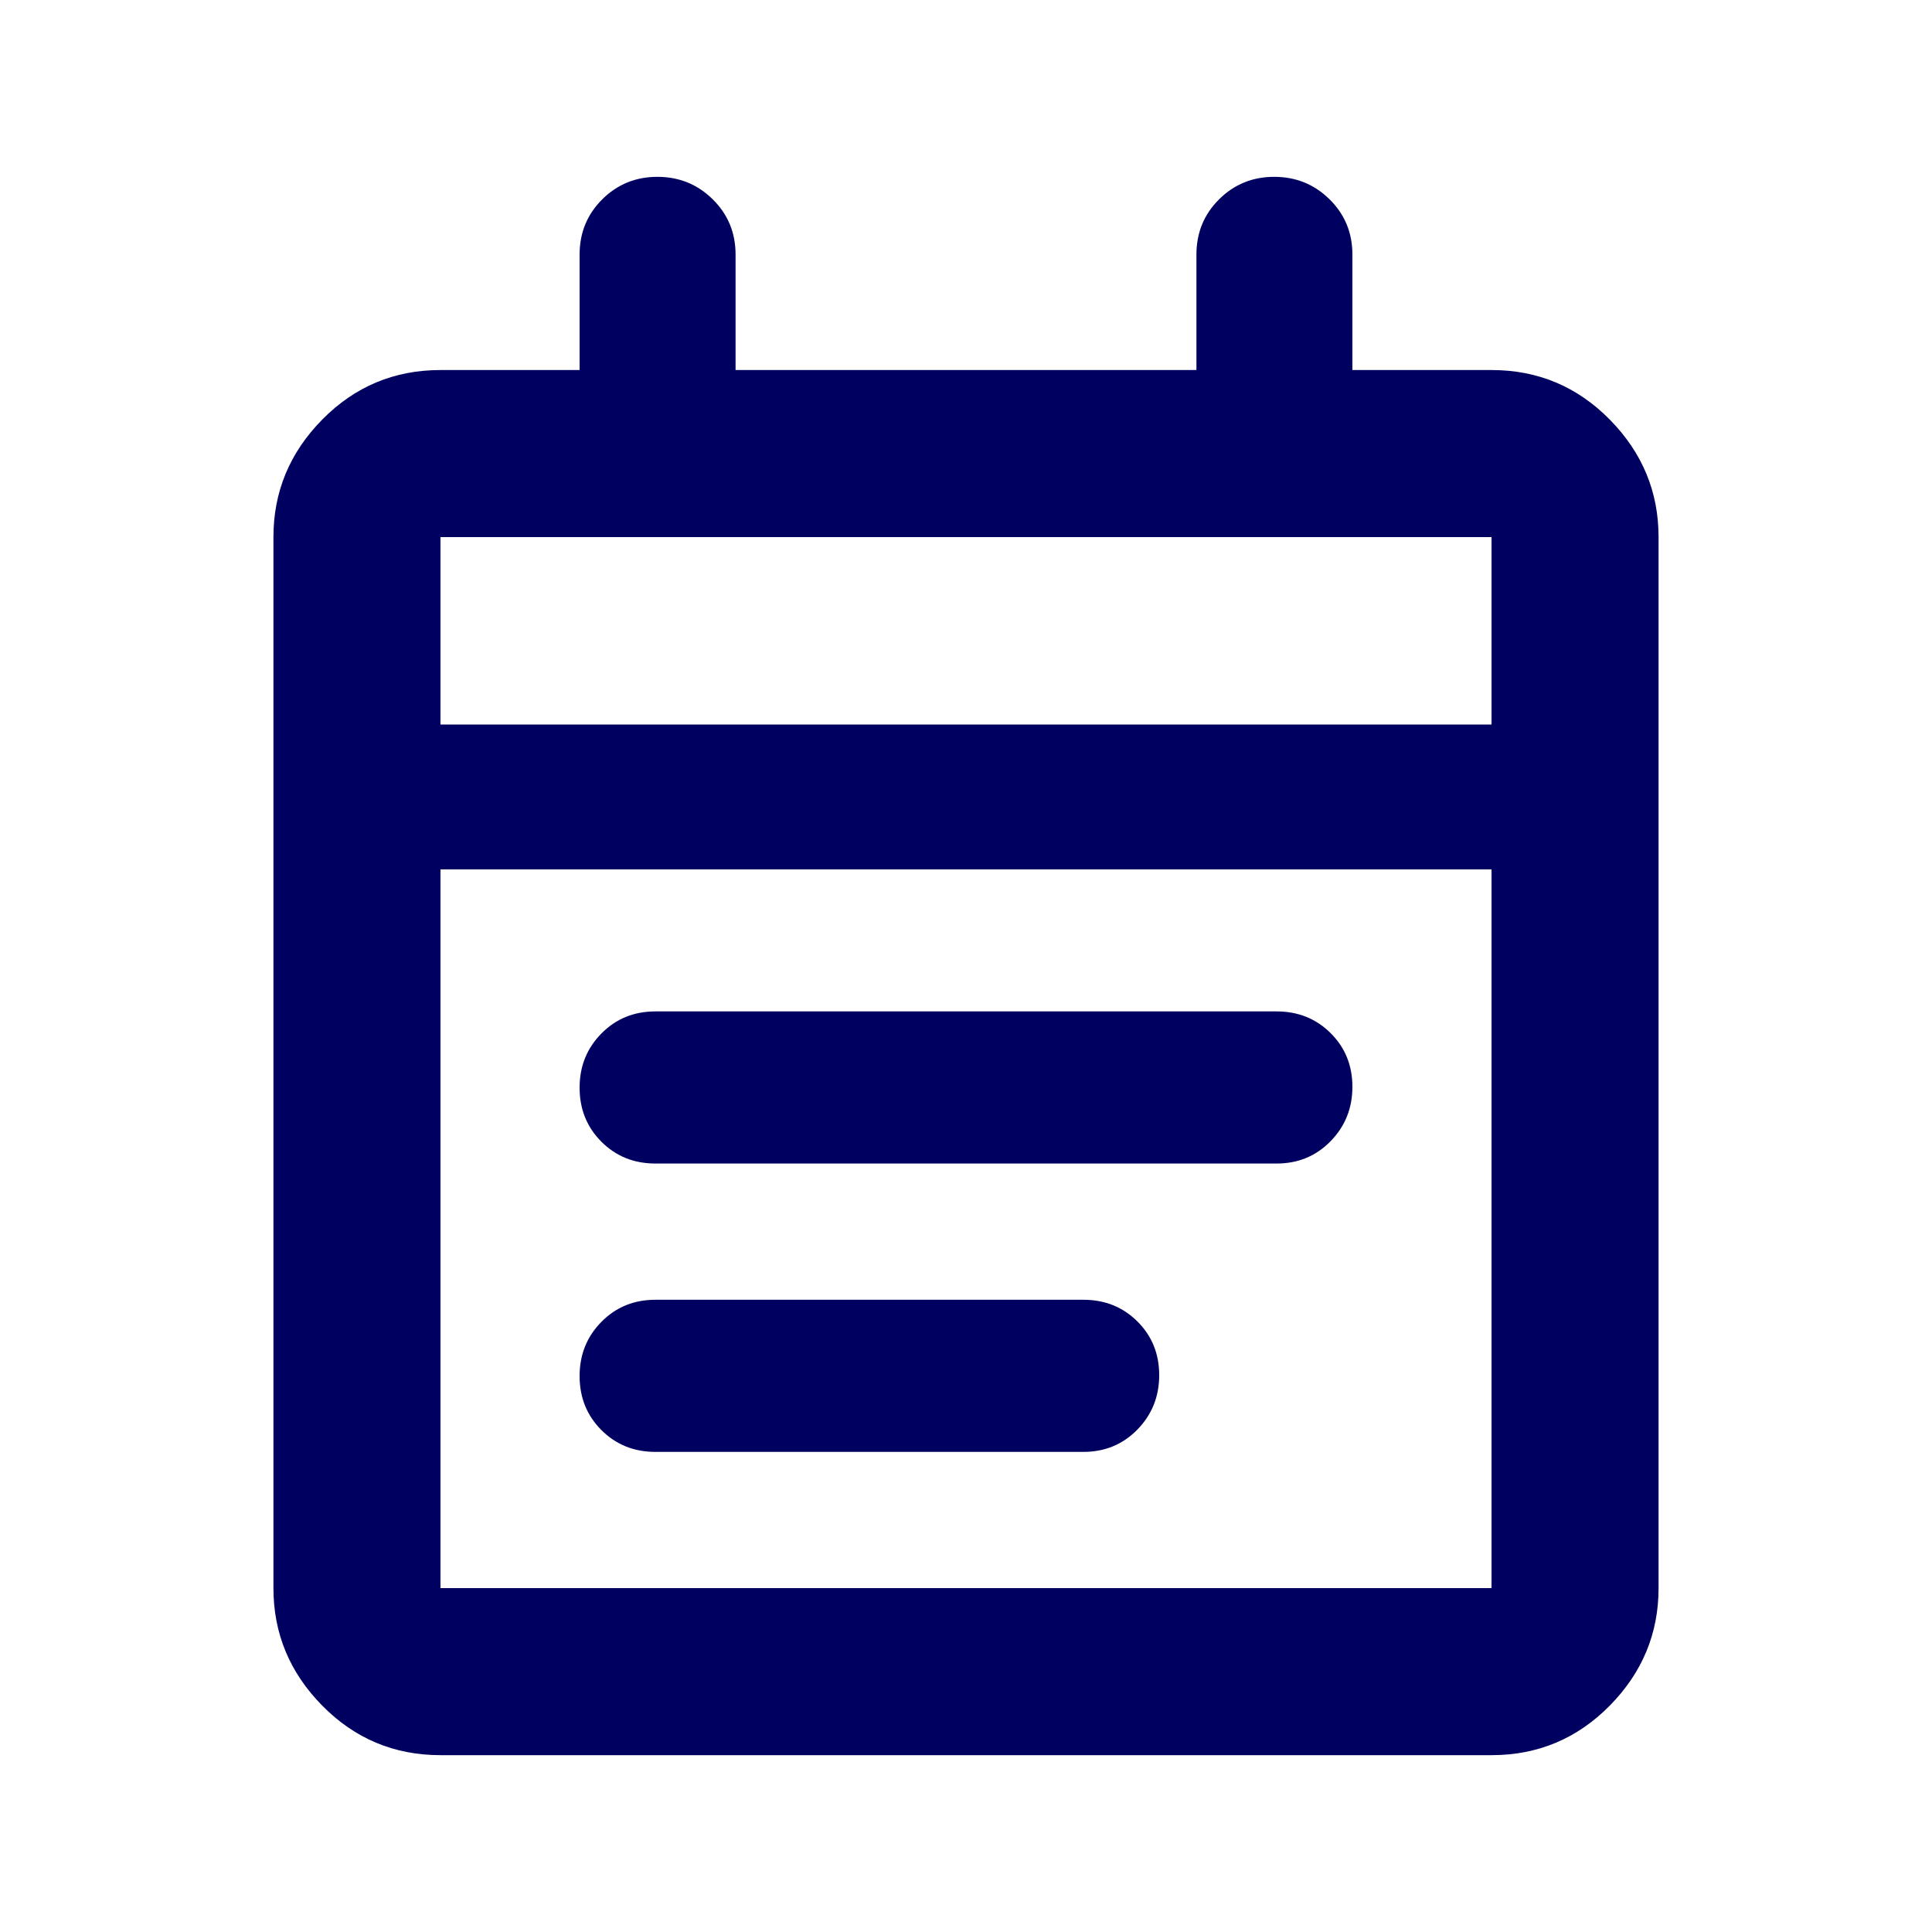
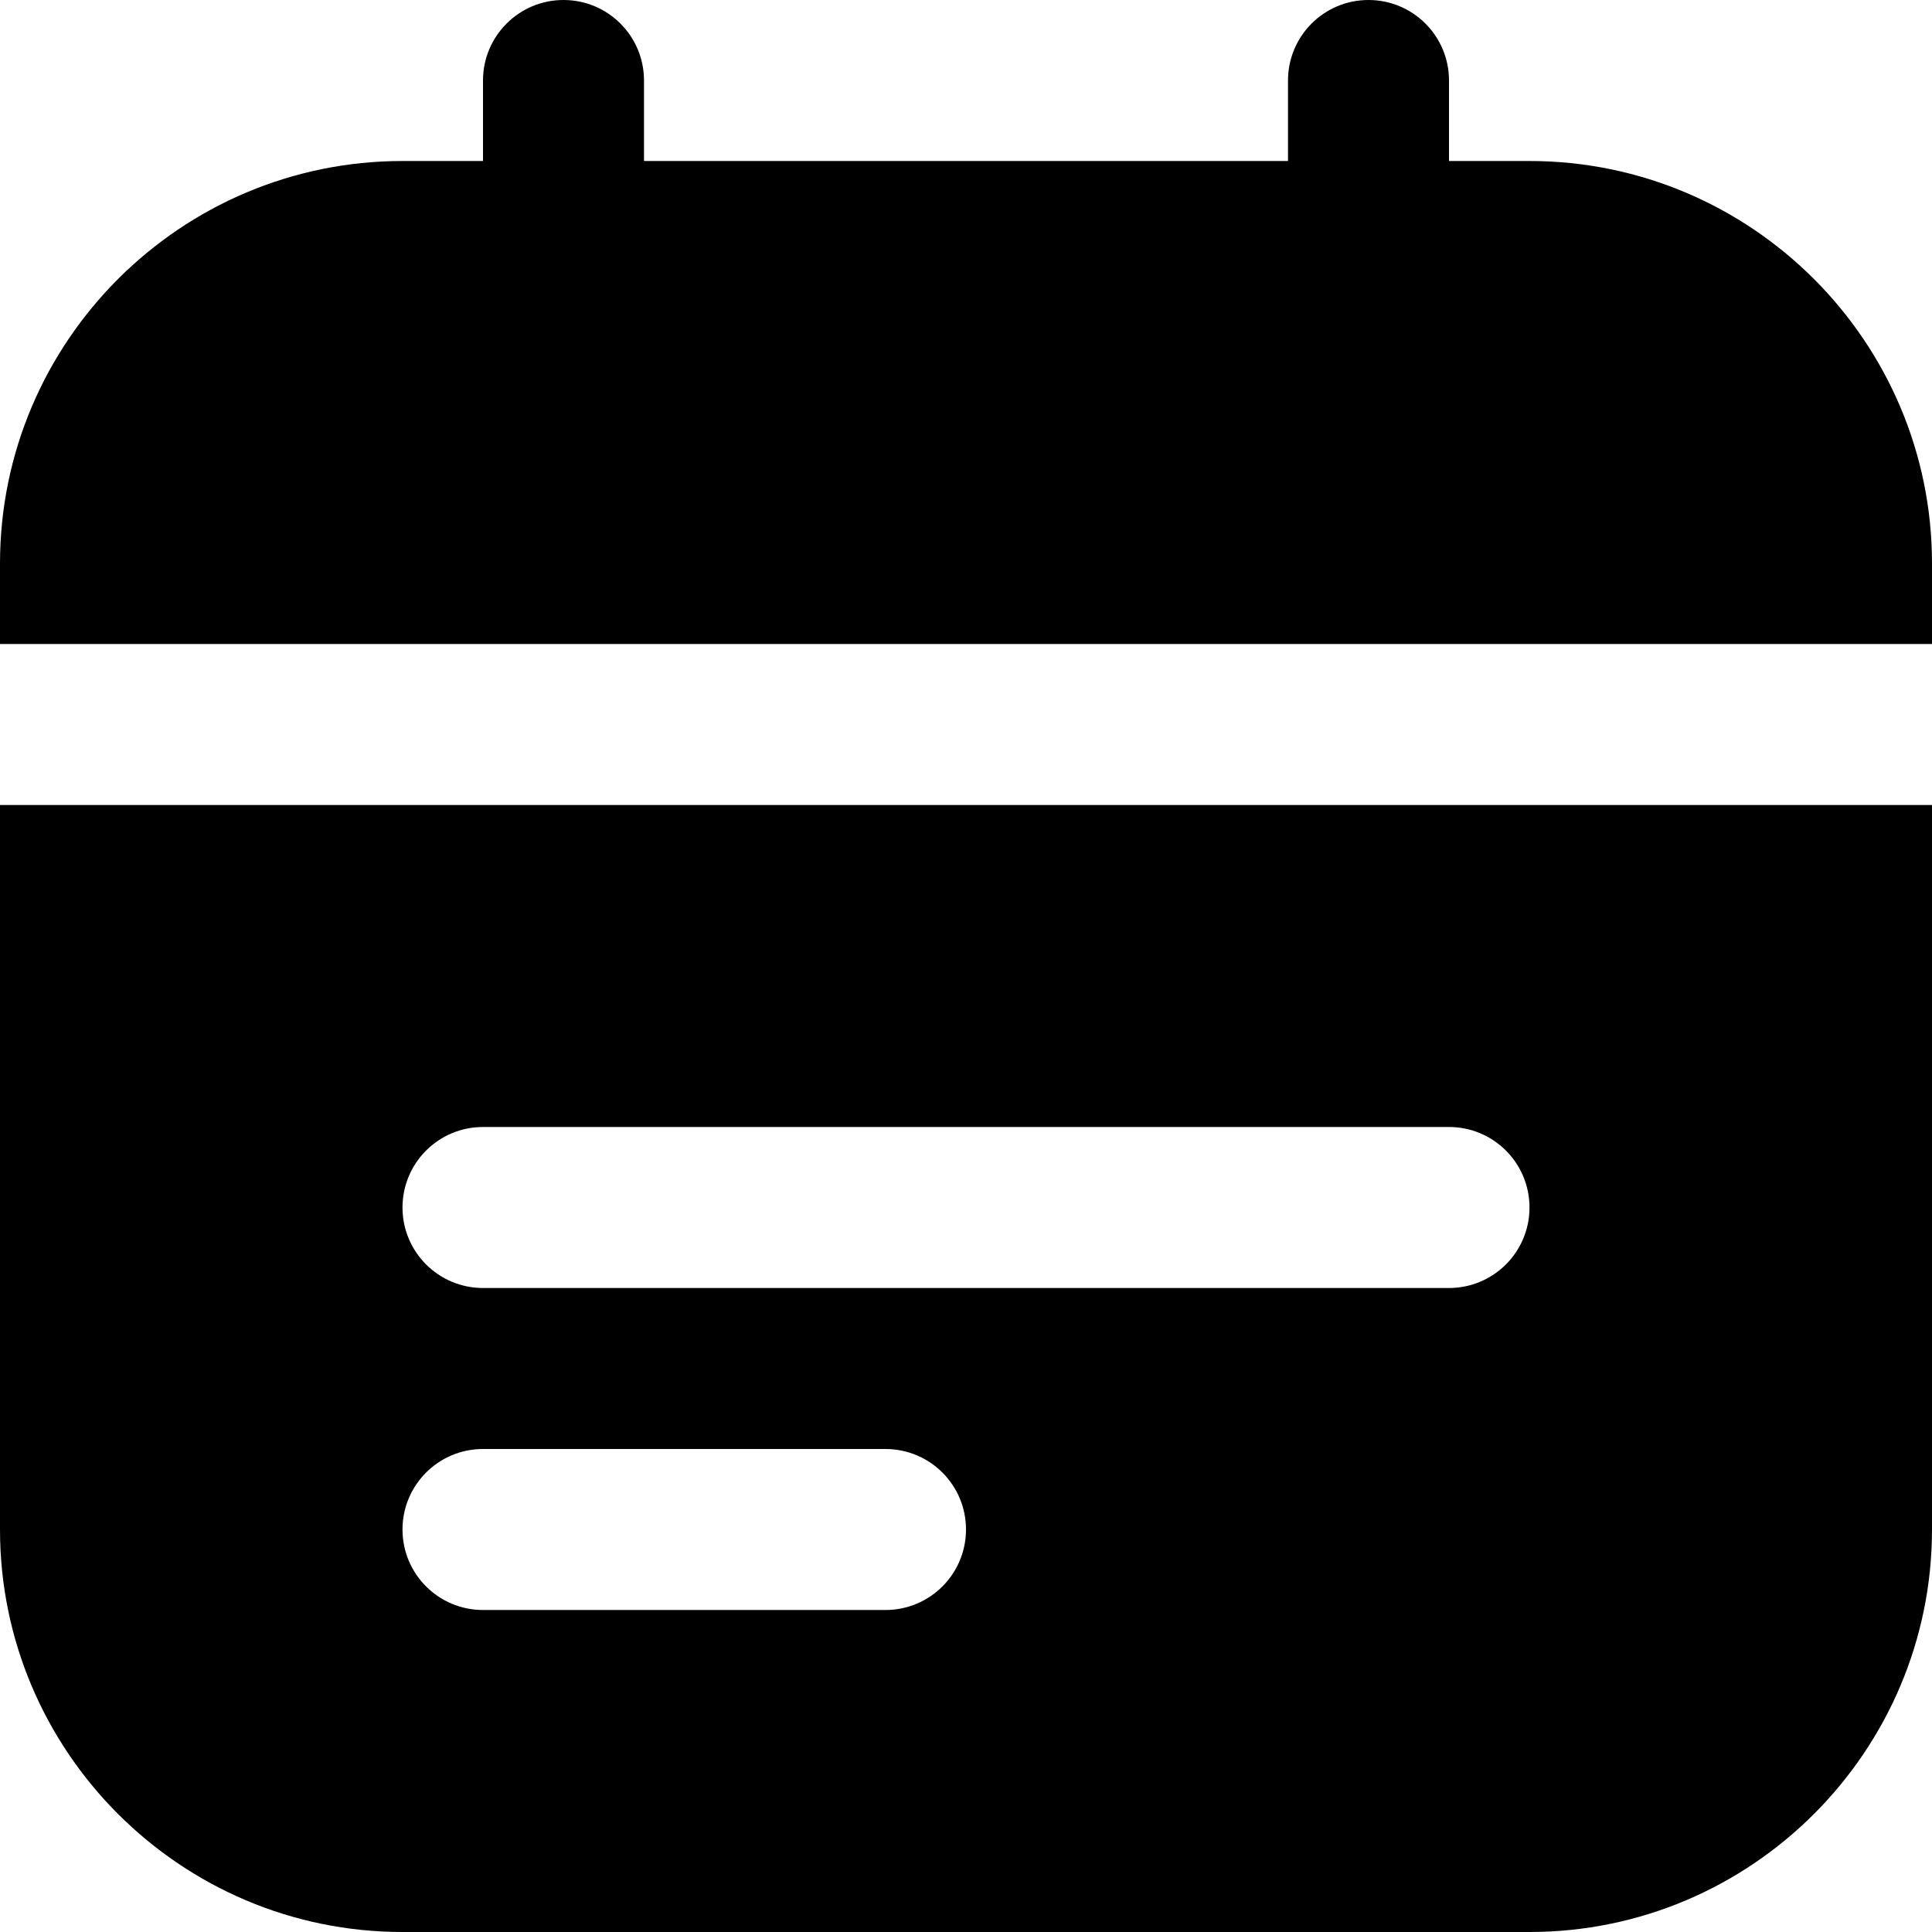
- <svg xmlns="http://www.w3.org/2000/svg" height="20" viewBox="0 -960 960 960" width="20">
-   <path d="M218.87-87.87q-34.483 0-58.742-24.608-24.259-24.609-24.259-58.392v-522.26q0-33.783 24.259-58.392t58.742-24.609H288V-833.5q0-16.257 11.246-27.444 11.246-11.187 27.413-11.187t27.504 11.187Q365.5-849.757 365.5-833.5v57.369h229V-833.5q0-16.257 11.246-27.444 11.246-11.187 27.413-11.187t27.504 11.187Q672-849.757 672-833.5v57.369h69.13q34.483 0 58.742 24.609t24.259 58.392v522.26q0 33.783-24.259 58.392T741.13-87.869H218.87Zm0-83h522.26V-528H218.87v357.13Zm0-429.13h522.26v-93.13H218.87V-600Zm0 0v-93.13V-600Zm106.804 218.152q-16.011 0-26.843-10.839Q288-403.527 288-419.55q0-15.922 10.831-26.904 10.832-10.981 26.843-10.981h308.652q16.011 0 26.843 10.772Q672-435.891 672-419.967q0 15.924-10.831 27.021-10.832 11.098-26.843 11.098H325.674Zm0 143.283q-16.011 0-26.843-10.84Q288-260.244 288-276.268q0-15.922 10.831-26.903 10.832-10.981 26.843-10.981h212.652q16.011 0 26.843 10.772Q576-292.608 576-276.685q0 15.924-10.831 27.022-10.832 11.098-26.843 11.098H325.674Z" style="fill: #000060;" />
+ <svg xmlns="http://www.w3.org/2000/svg" id="Layer_1" data-name="Layer 1" viewBox="0 0 24 24" width="512" height="512">
+   <path d="M0,8v-1C0,4.243,2.243,2,5,2h1V1c0-.552,.447-1,1-1s1,.448,1,1v1h8V1c0-.552,.447-1,1-1s1,.448,1,1v1h1c2.757,0,5,2.243,5,5v1H0Zm24,2v9c0,2.757-2.243,5-5,5H5c-2.757,0-5-2.243-5-5V10H24Zm-12,9c0-.552-.447-1-1-1H6c-.553,0-1,.448-1,1s.447,1,1,1h5c.553,0,1-.448,1-1Zm7-4c0-.552-.447-1-1-1H6c-.553,0-1,.448-1,1s.447,1,1,1h12c.553,0,1-.448,1-1Z" />
</svg>
